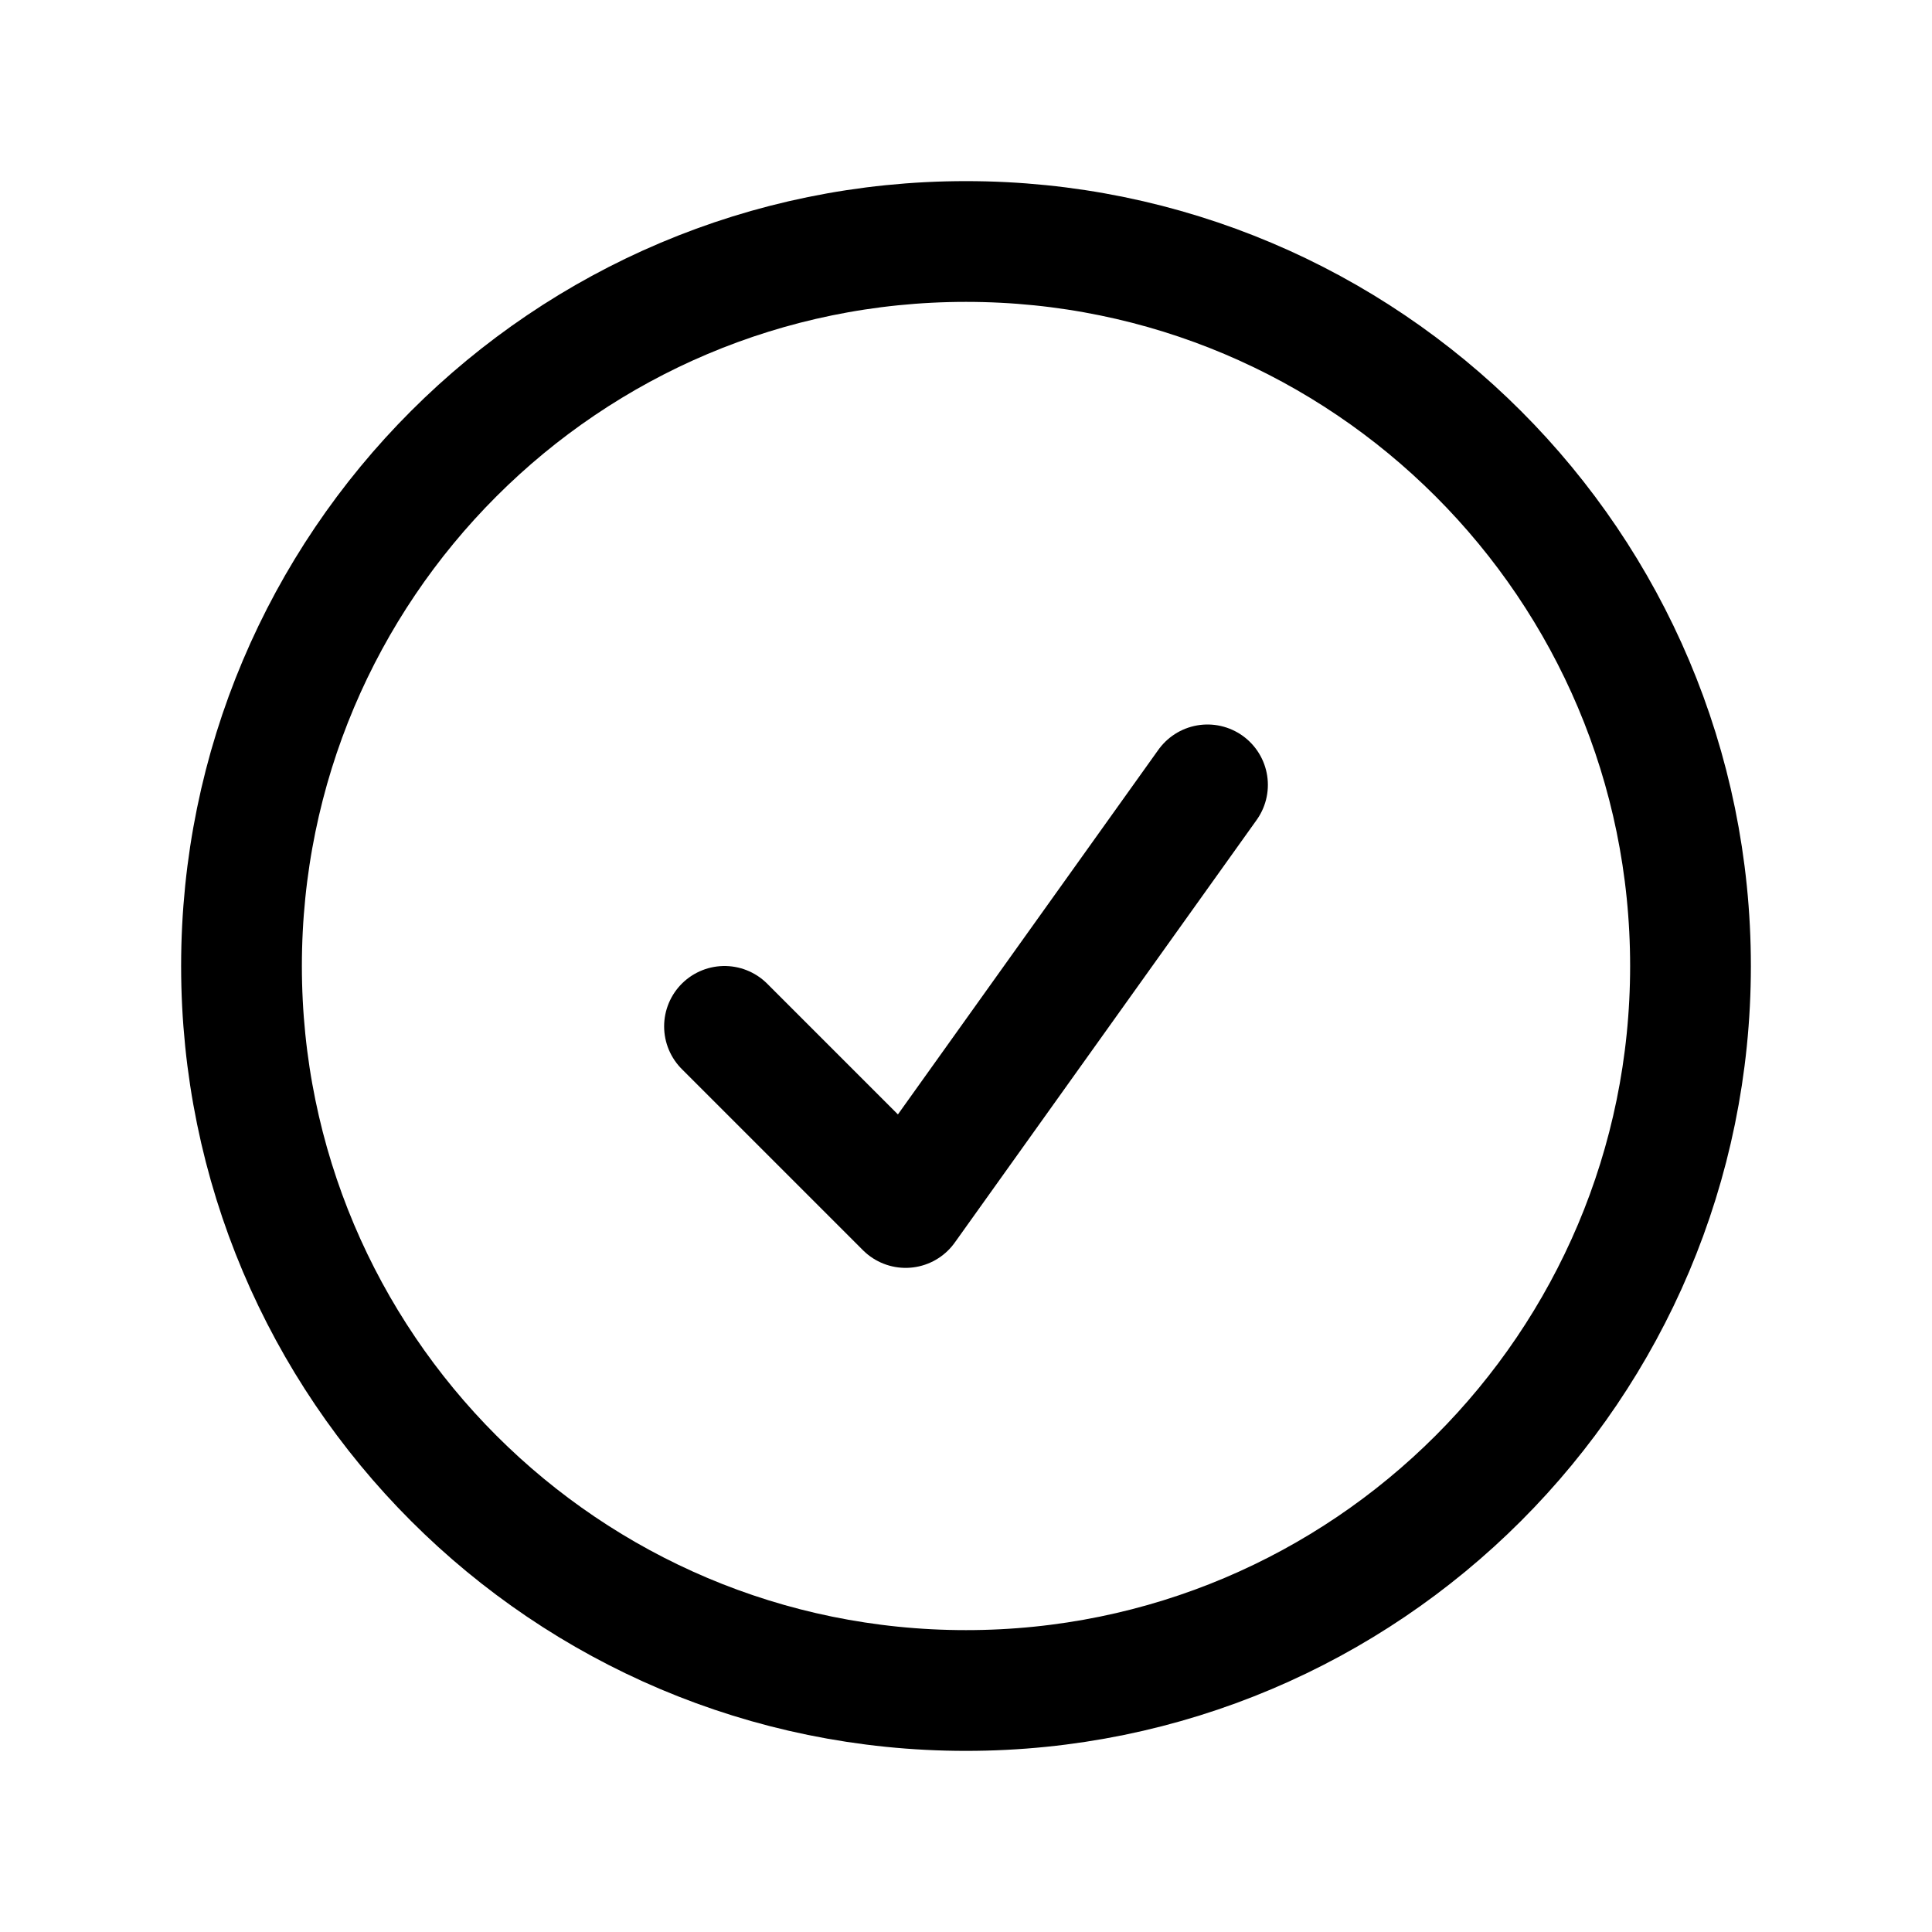
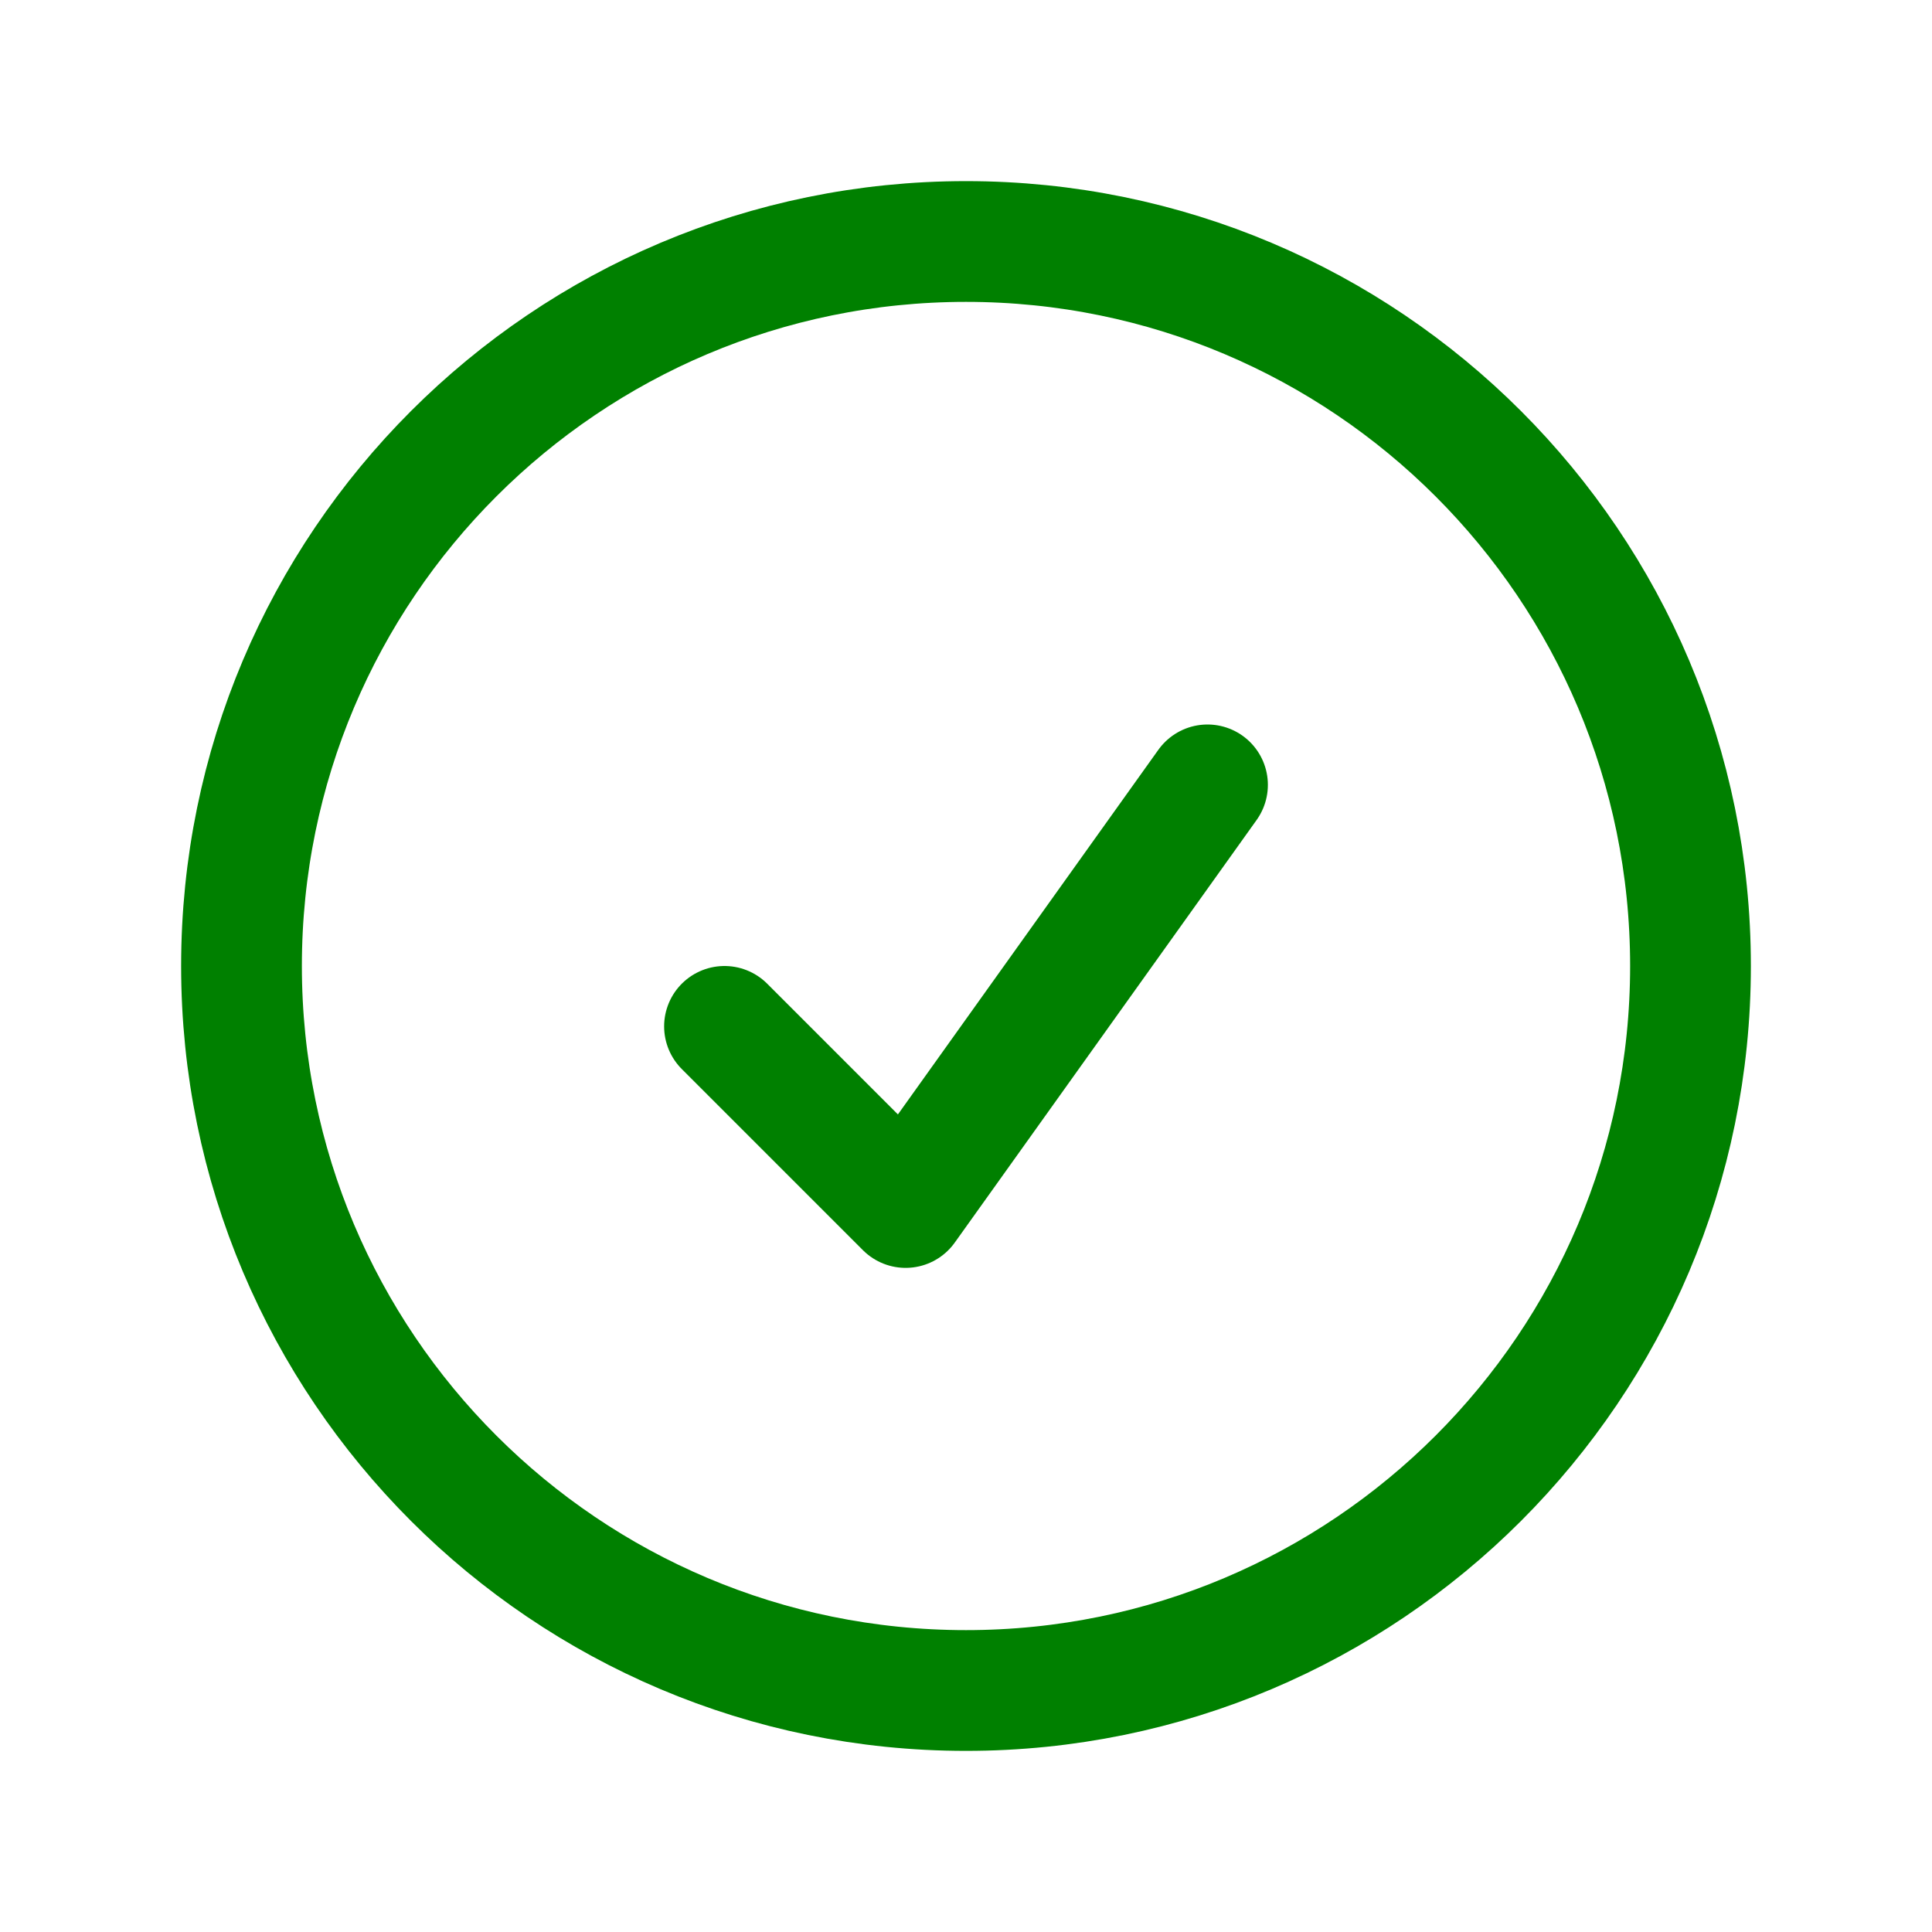
- <svg xmlns="http://www.w3.org/2000/svg" id="connectedicon" fill="none" viewBox="0 0 24 24" stroke-width="1.5" stroke="currentColor" class="size-6">
+ <svg xmlns="http://www.w3.org/2000/svg" id="connectedicon" fill="none" viewBox="0 0 24 24" stroke-width="1.5" stroke="green" class="size-6">
  <path stroke-linecap="round" stroke-linejoin="round" d="M9 12.75 11.25 15 15 9.75M21 12a9 9 0 1 1-18 0 9 9 0 0 1 18 0Z" />
</svg>
